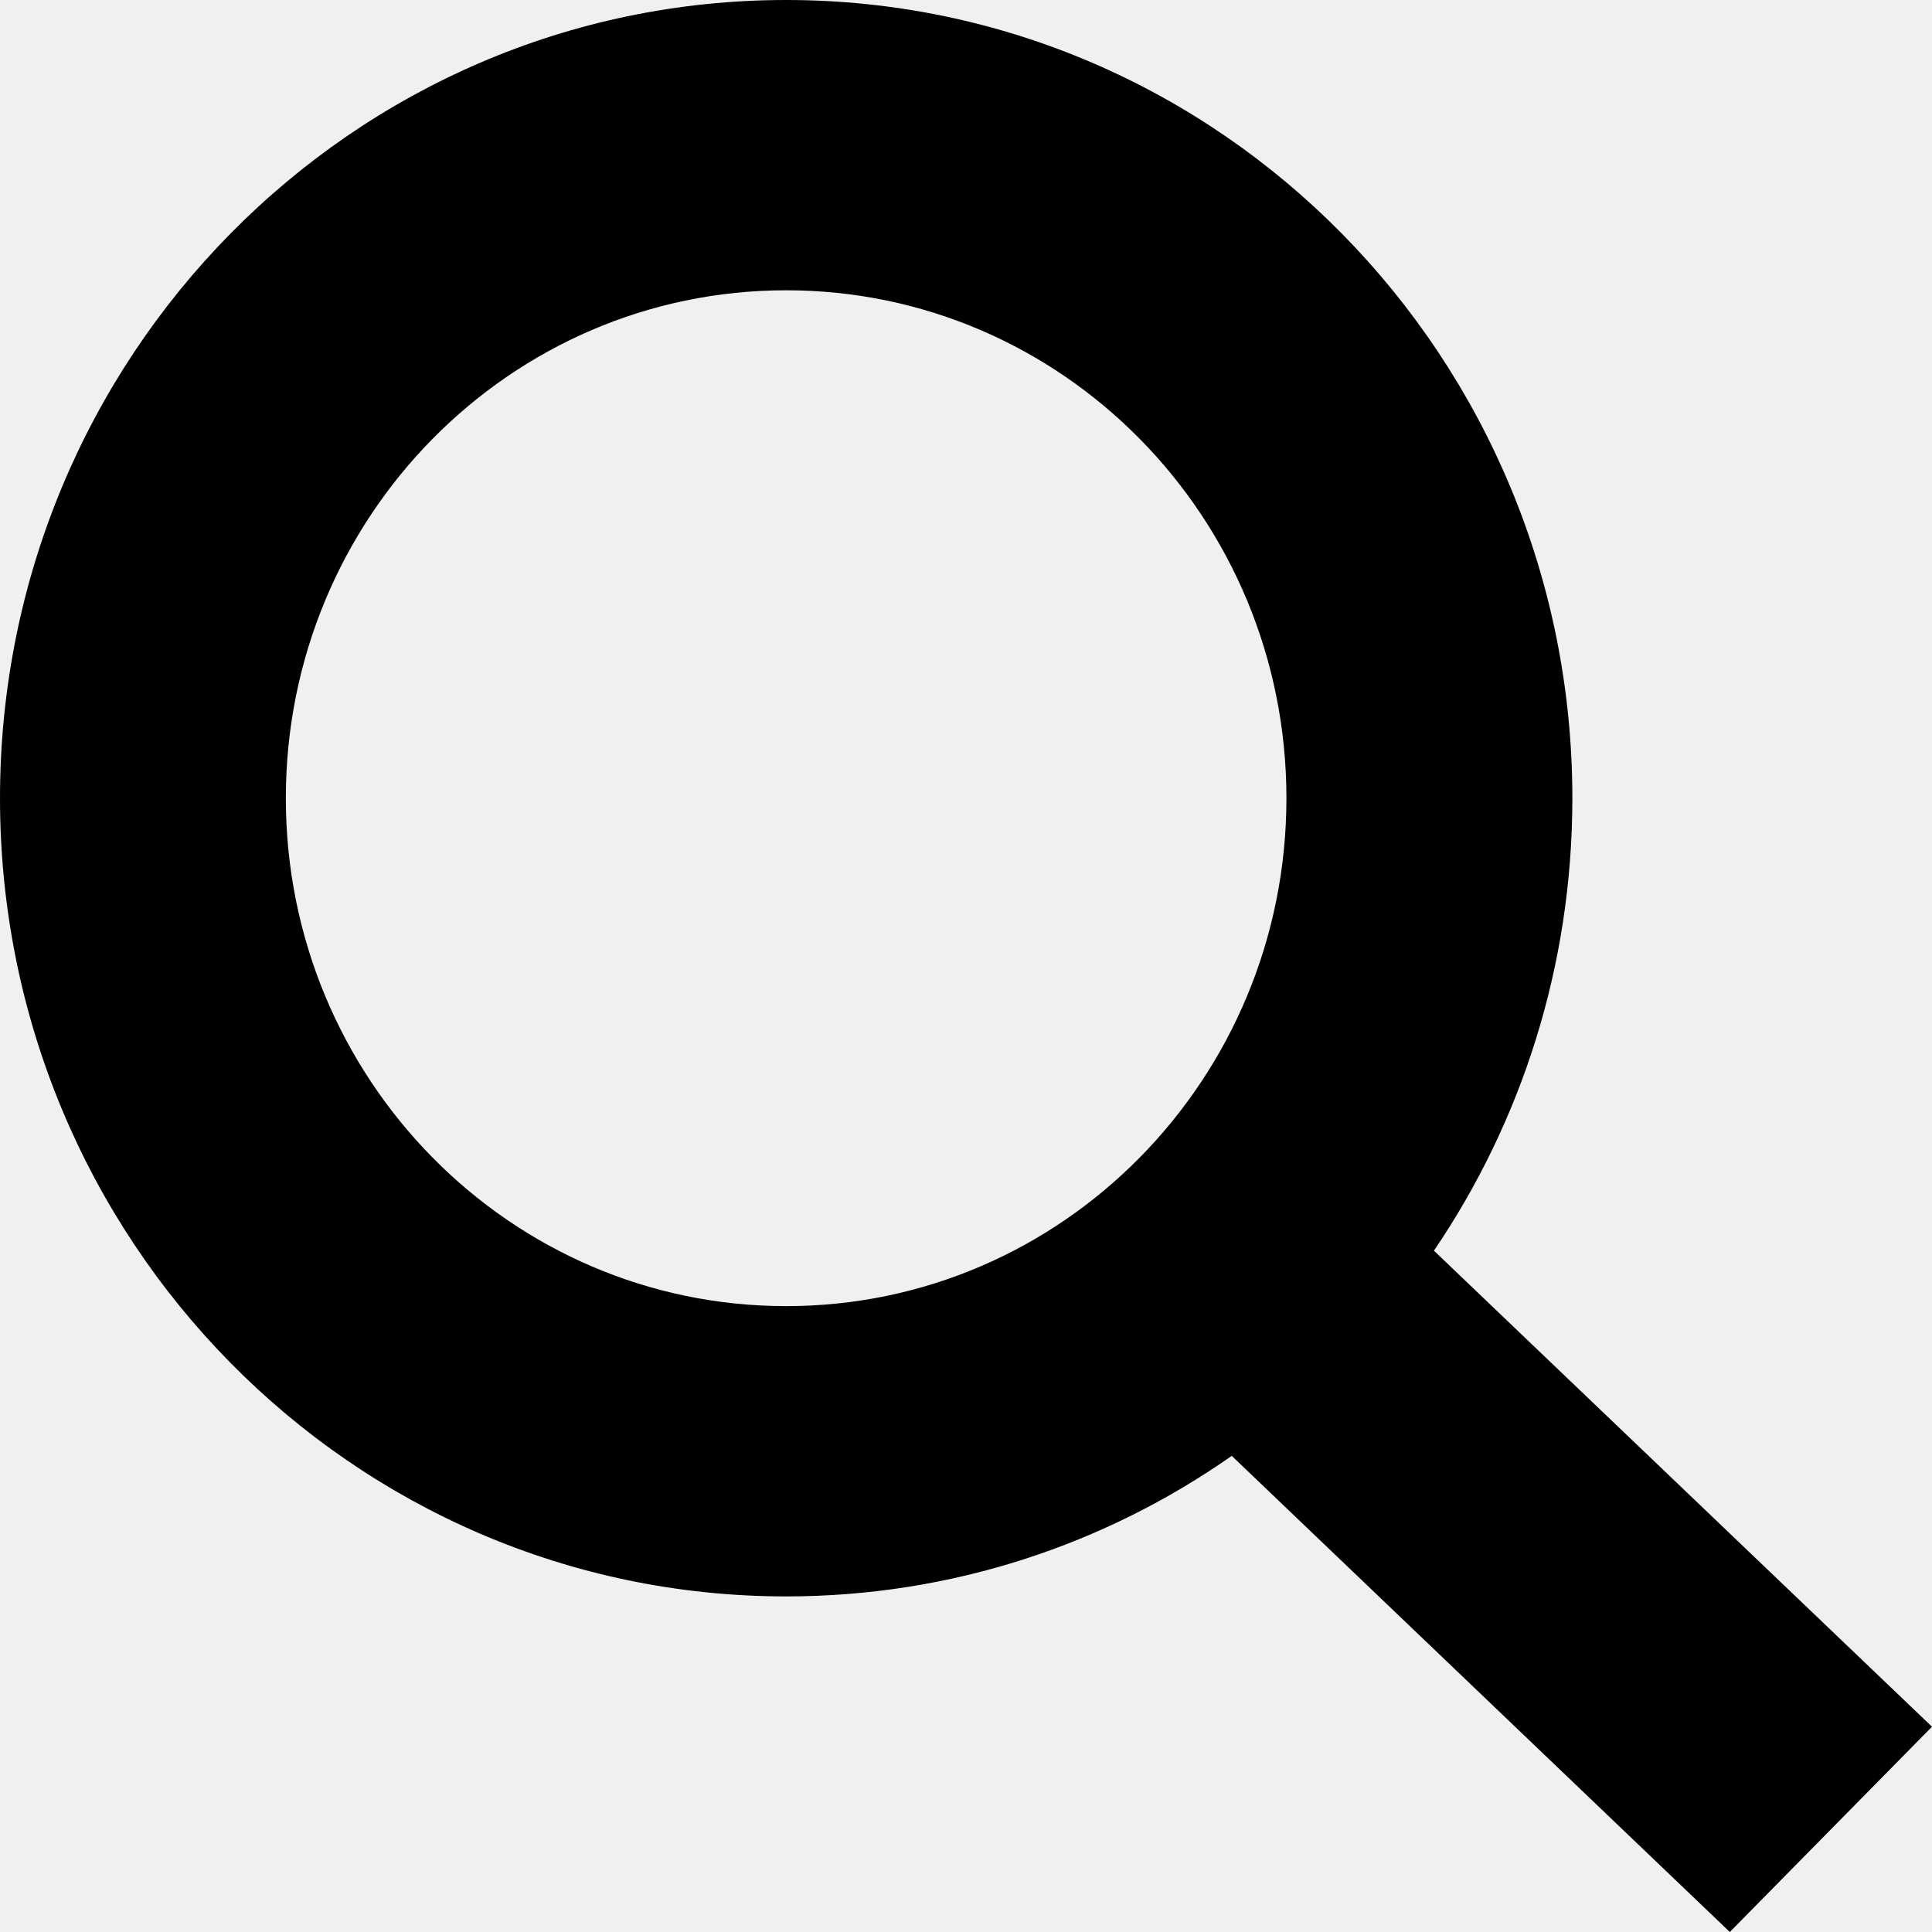
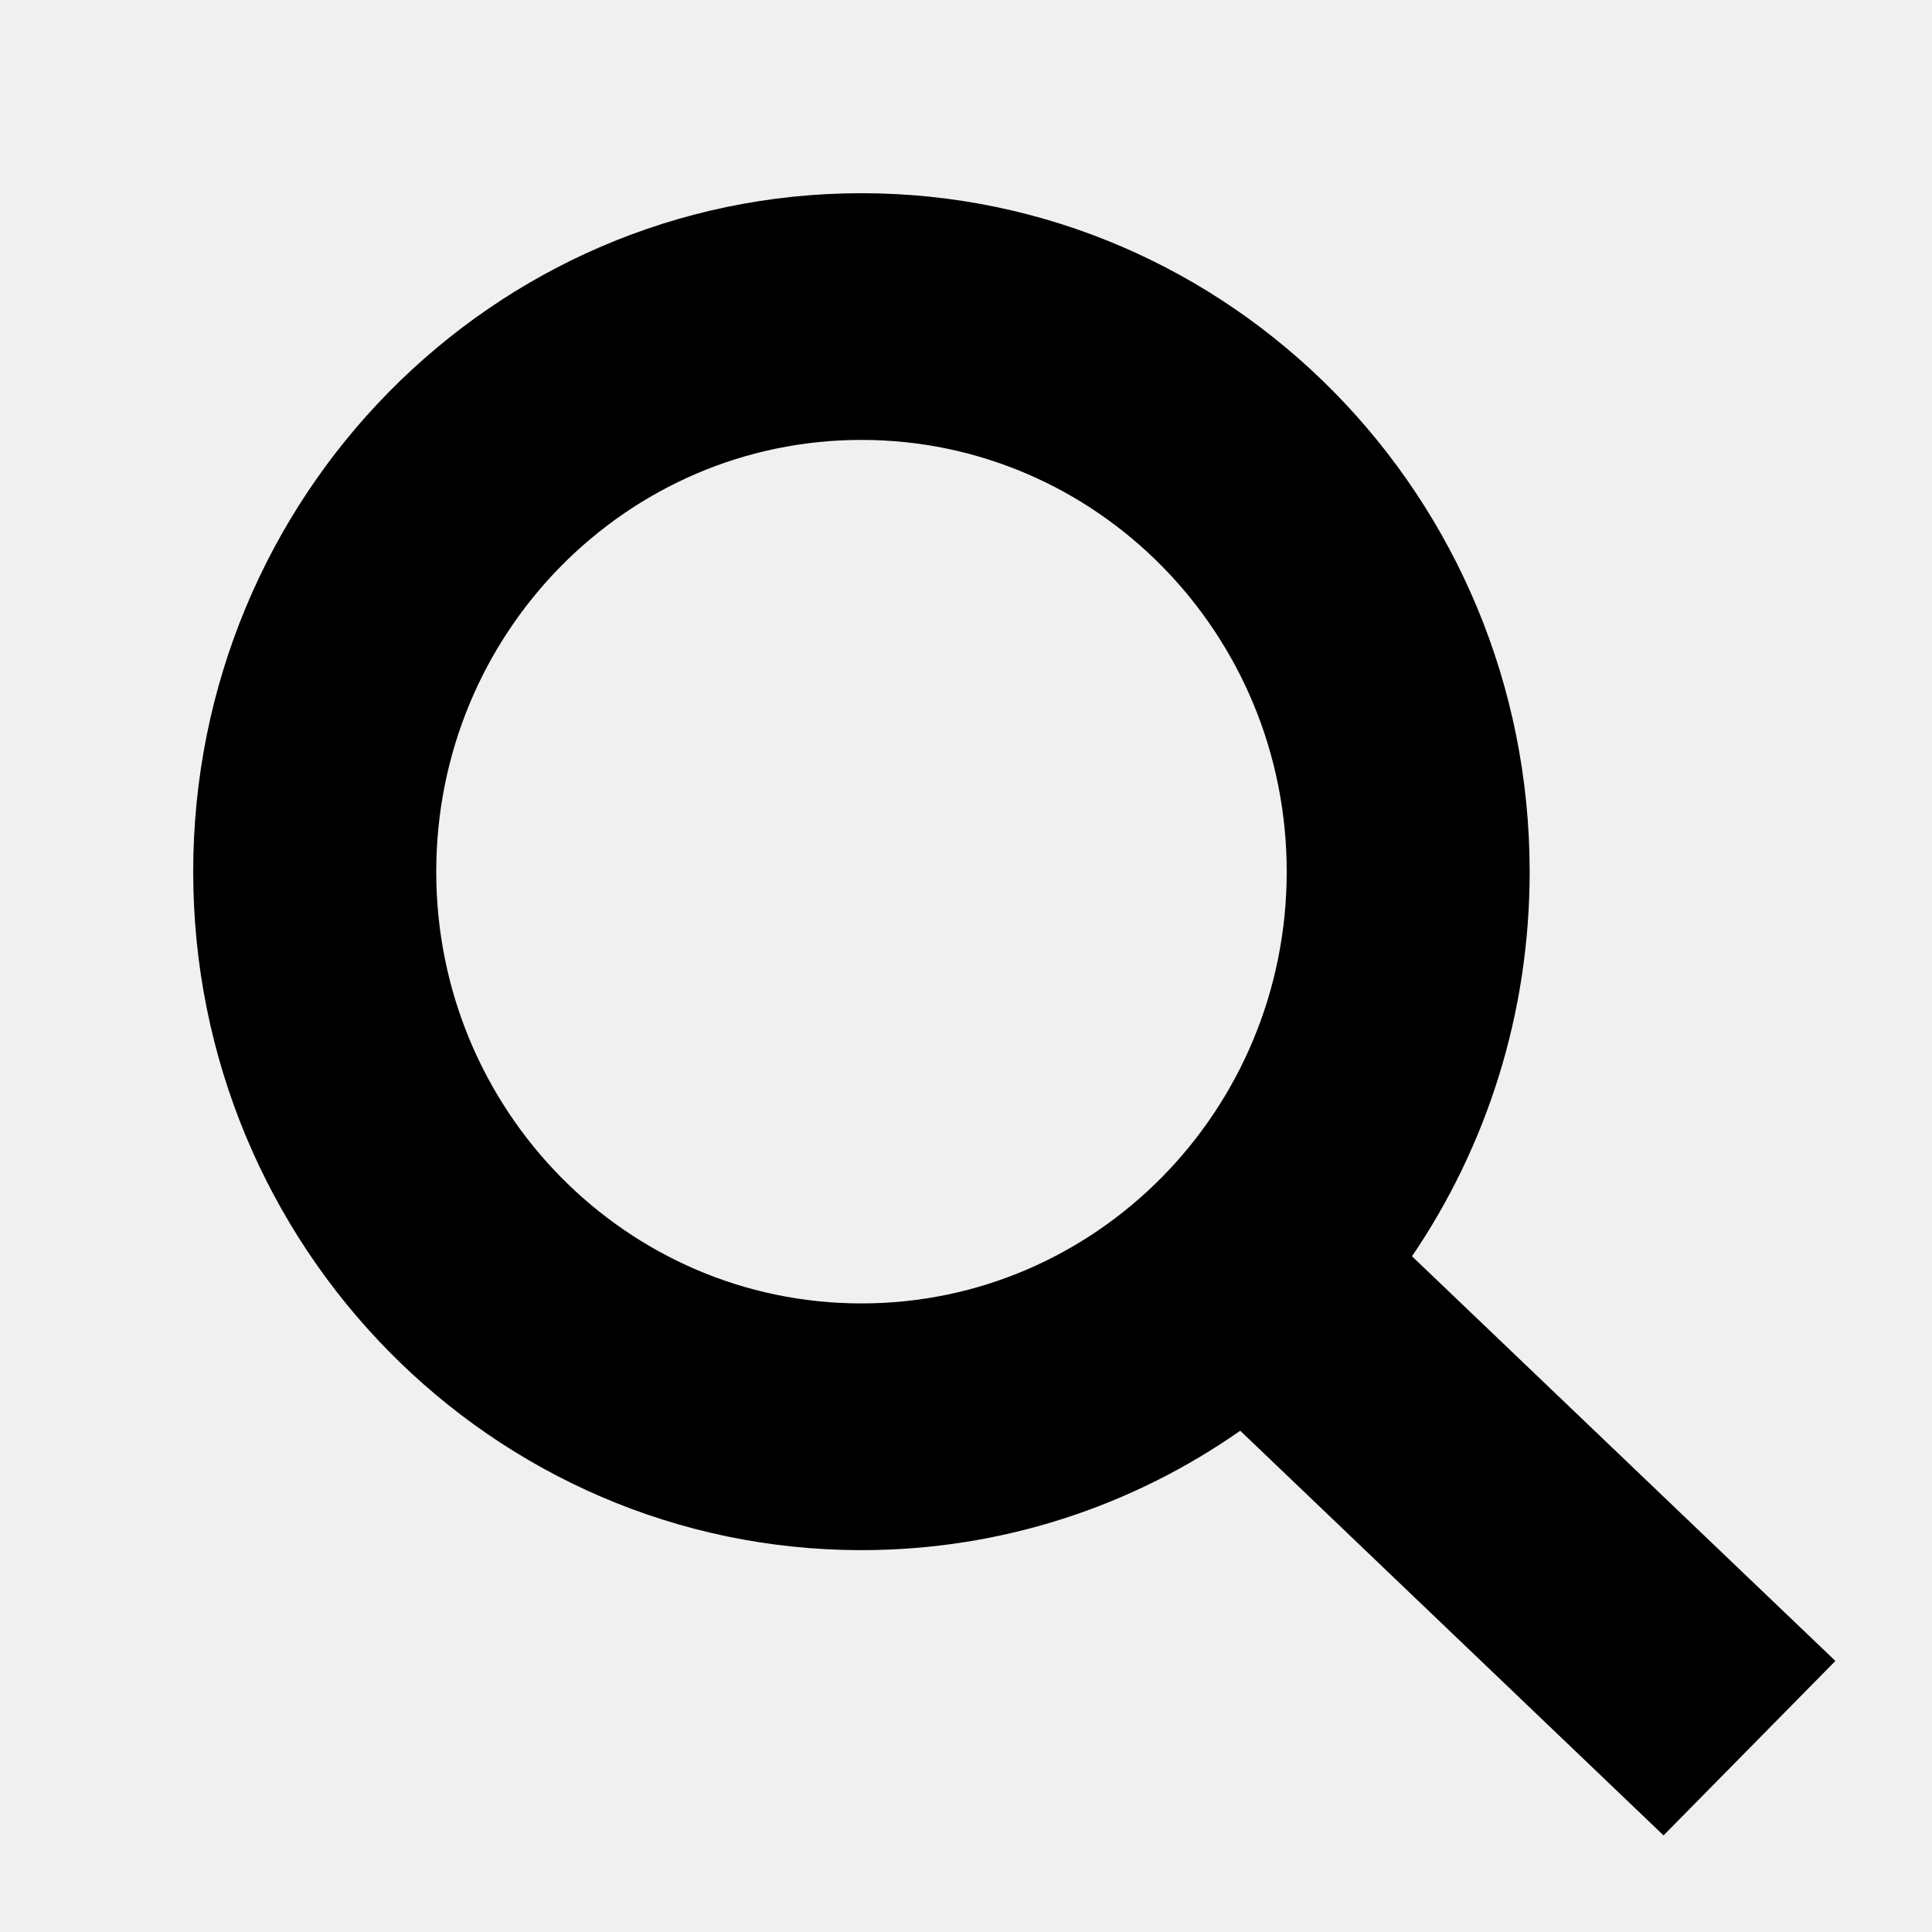
<svg xmlns="http://www.w3.org/2000/svg" width="20" height="20" viewBox="0 0 20 20" fill="none">
-   <path d="M8.138 3.005C5.278 3.005 2.959 5.359 2.959 8.263C2.959 11.167 5.278 13.521 8.138 13.521C10.999 13.521 13.317 11.167 13.317 8.263C13.317 5.359 10.999 3.005 8.138 3.005ZM0 8.263C0 3.7 3.644 0 8.138 0C12.633 0 16.277 3.7 16.277 8.263C16.277 10.002 15.748 11.616 14.844 12.947L20 17.875L17.907 20L12.751 15.071C11.44 15.989 9.851 16.526 8.138 16.526C3.644 16.526 0 12.827 0 8.263Z" fill="black" />
-   <defs>
-     <rect width="20" height="20" fill="white" />
-   </defs>
+   <path d="M8.918 4.554C6.486 4.554 4.516 6.555 4.516 9.024C4.516 11.492 6.486 13.493 8.918 13.493C11.349 13.493 13.32 11.492 13.32 9.024C13.32 6.555 11.349 4.554 8.918 4.554ZM2 9.024C2 5.145 5.097 2 8.918 2C12.738 2 15.835 5.145 15.835 9.024C15.835 10.502 15.386 11.873 14.617 13.005L19 17.194L17.221 19L12.839 14.811C11.724 15.591 10.373 16.047 8.918 16.047C5.097 16.047 2 12.903 2 9.024Z" fill="black" />
</svg>
